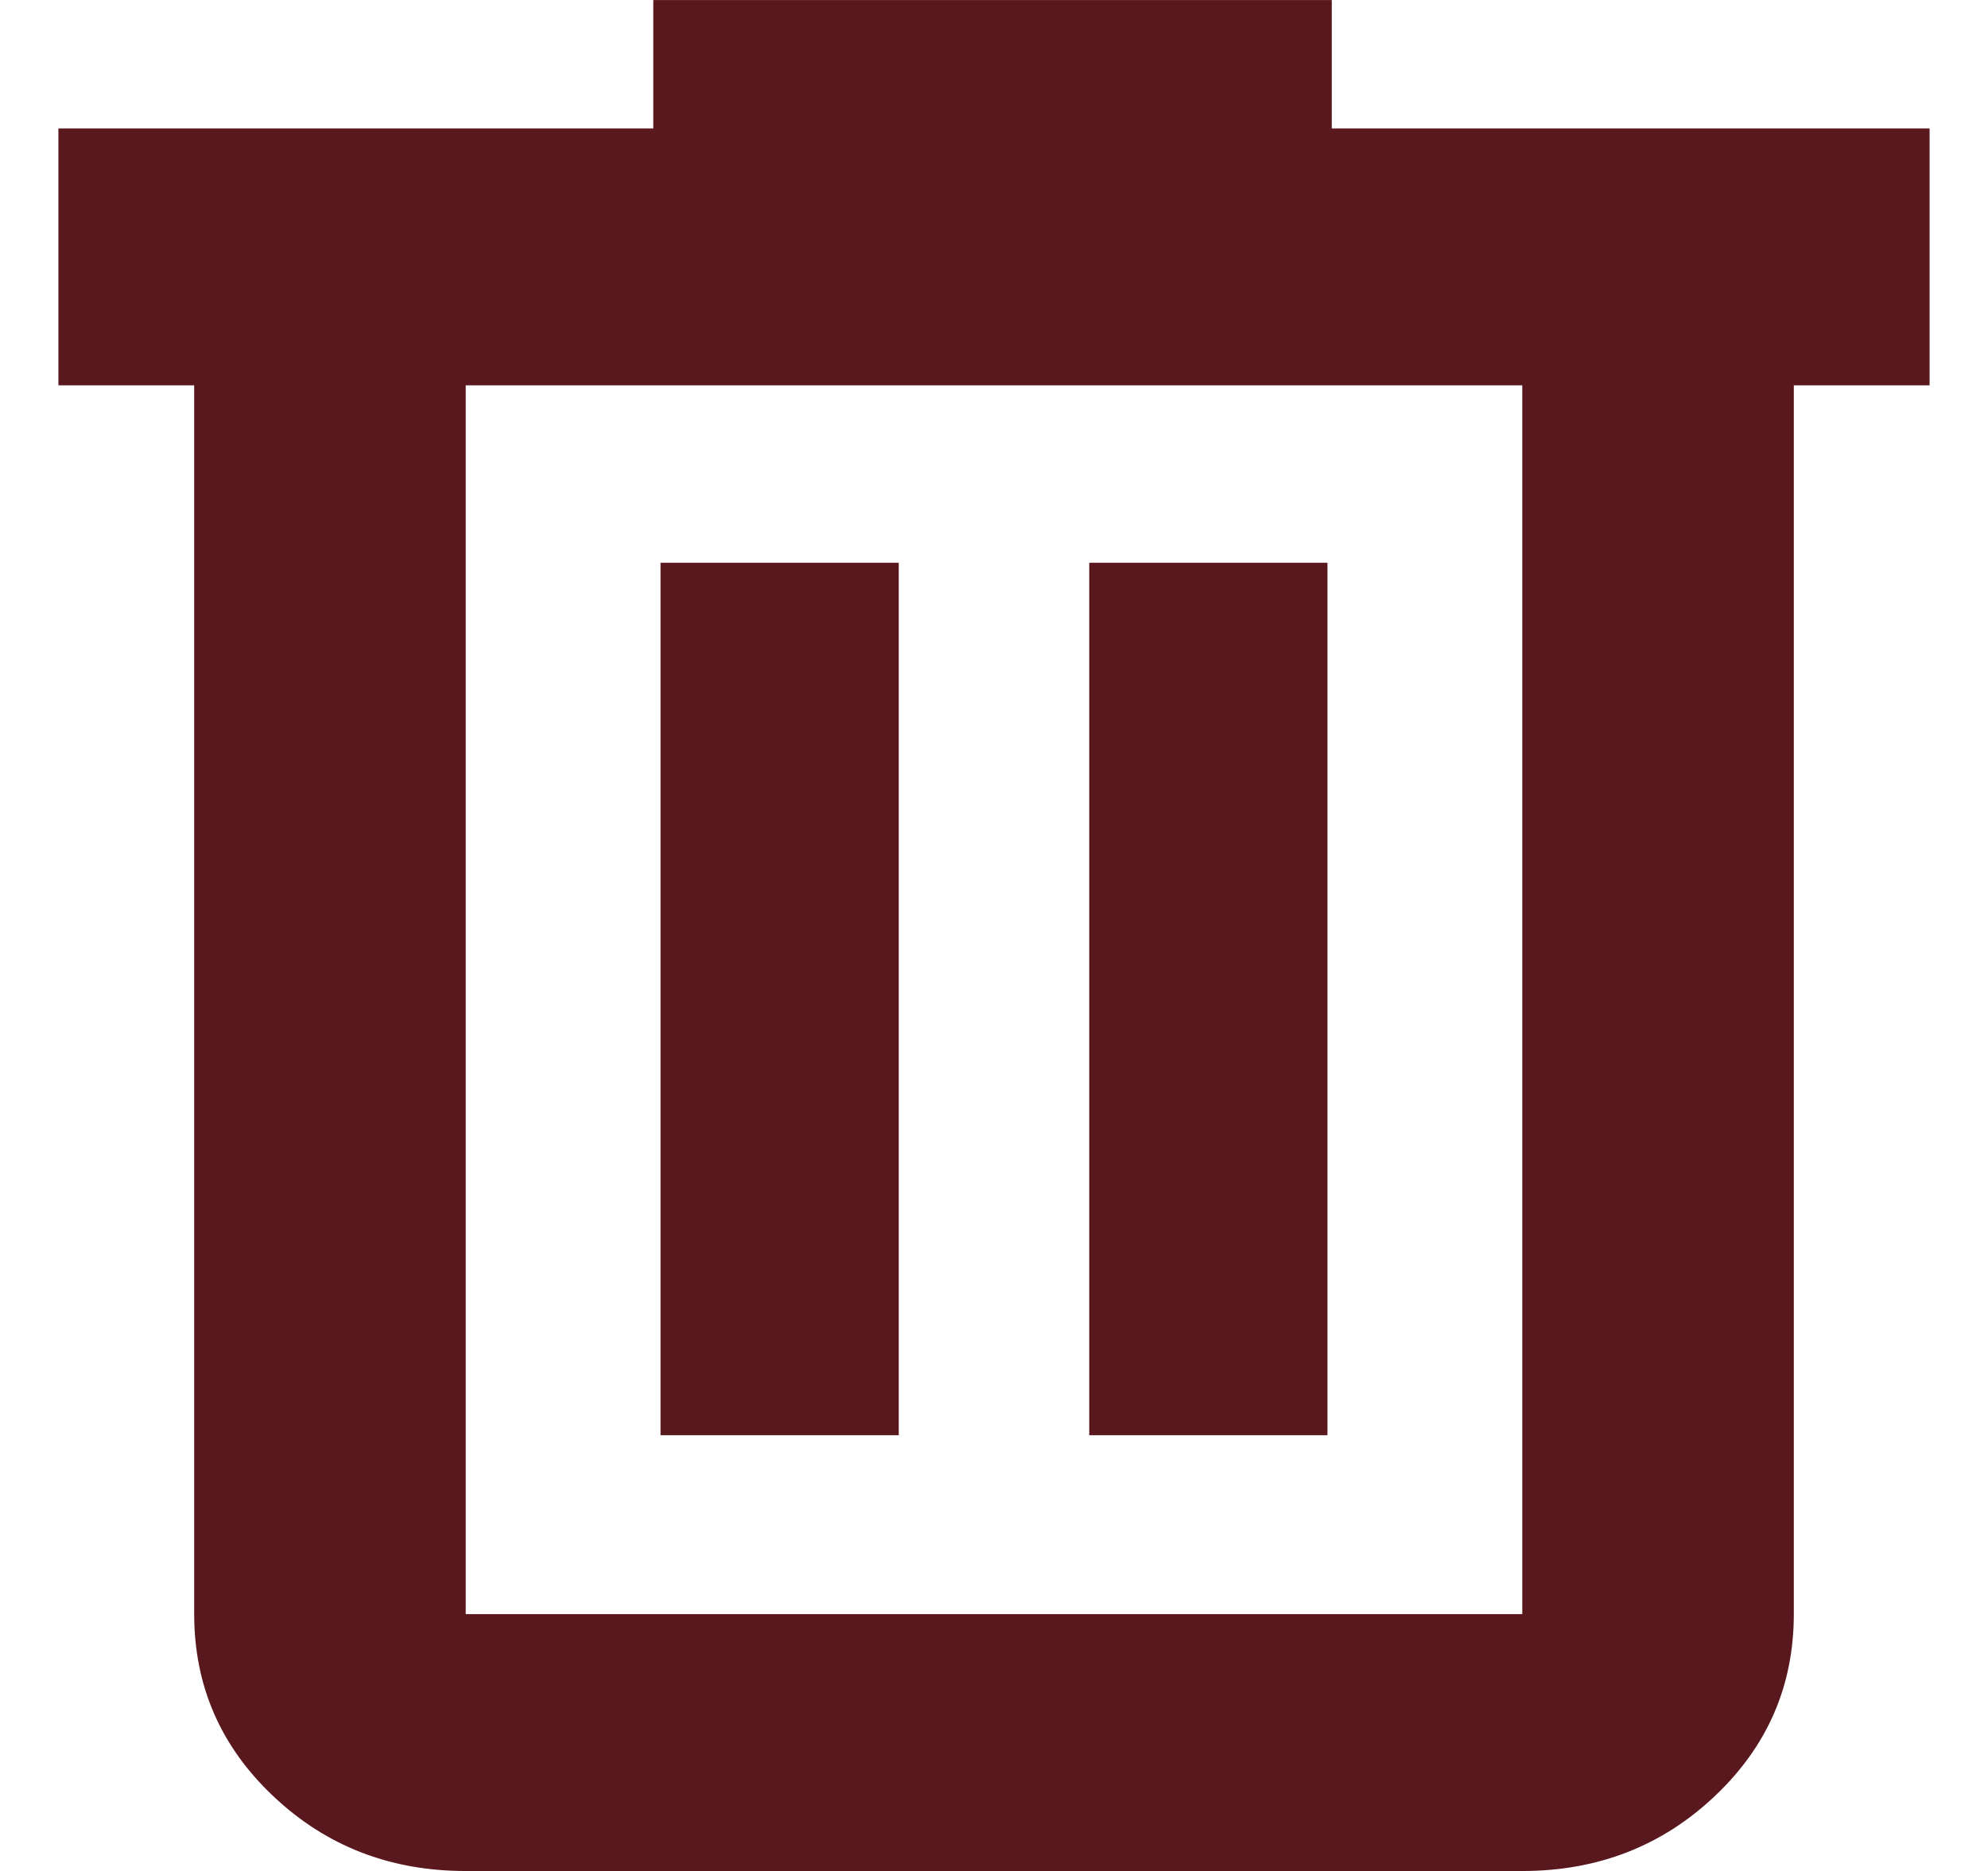
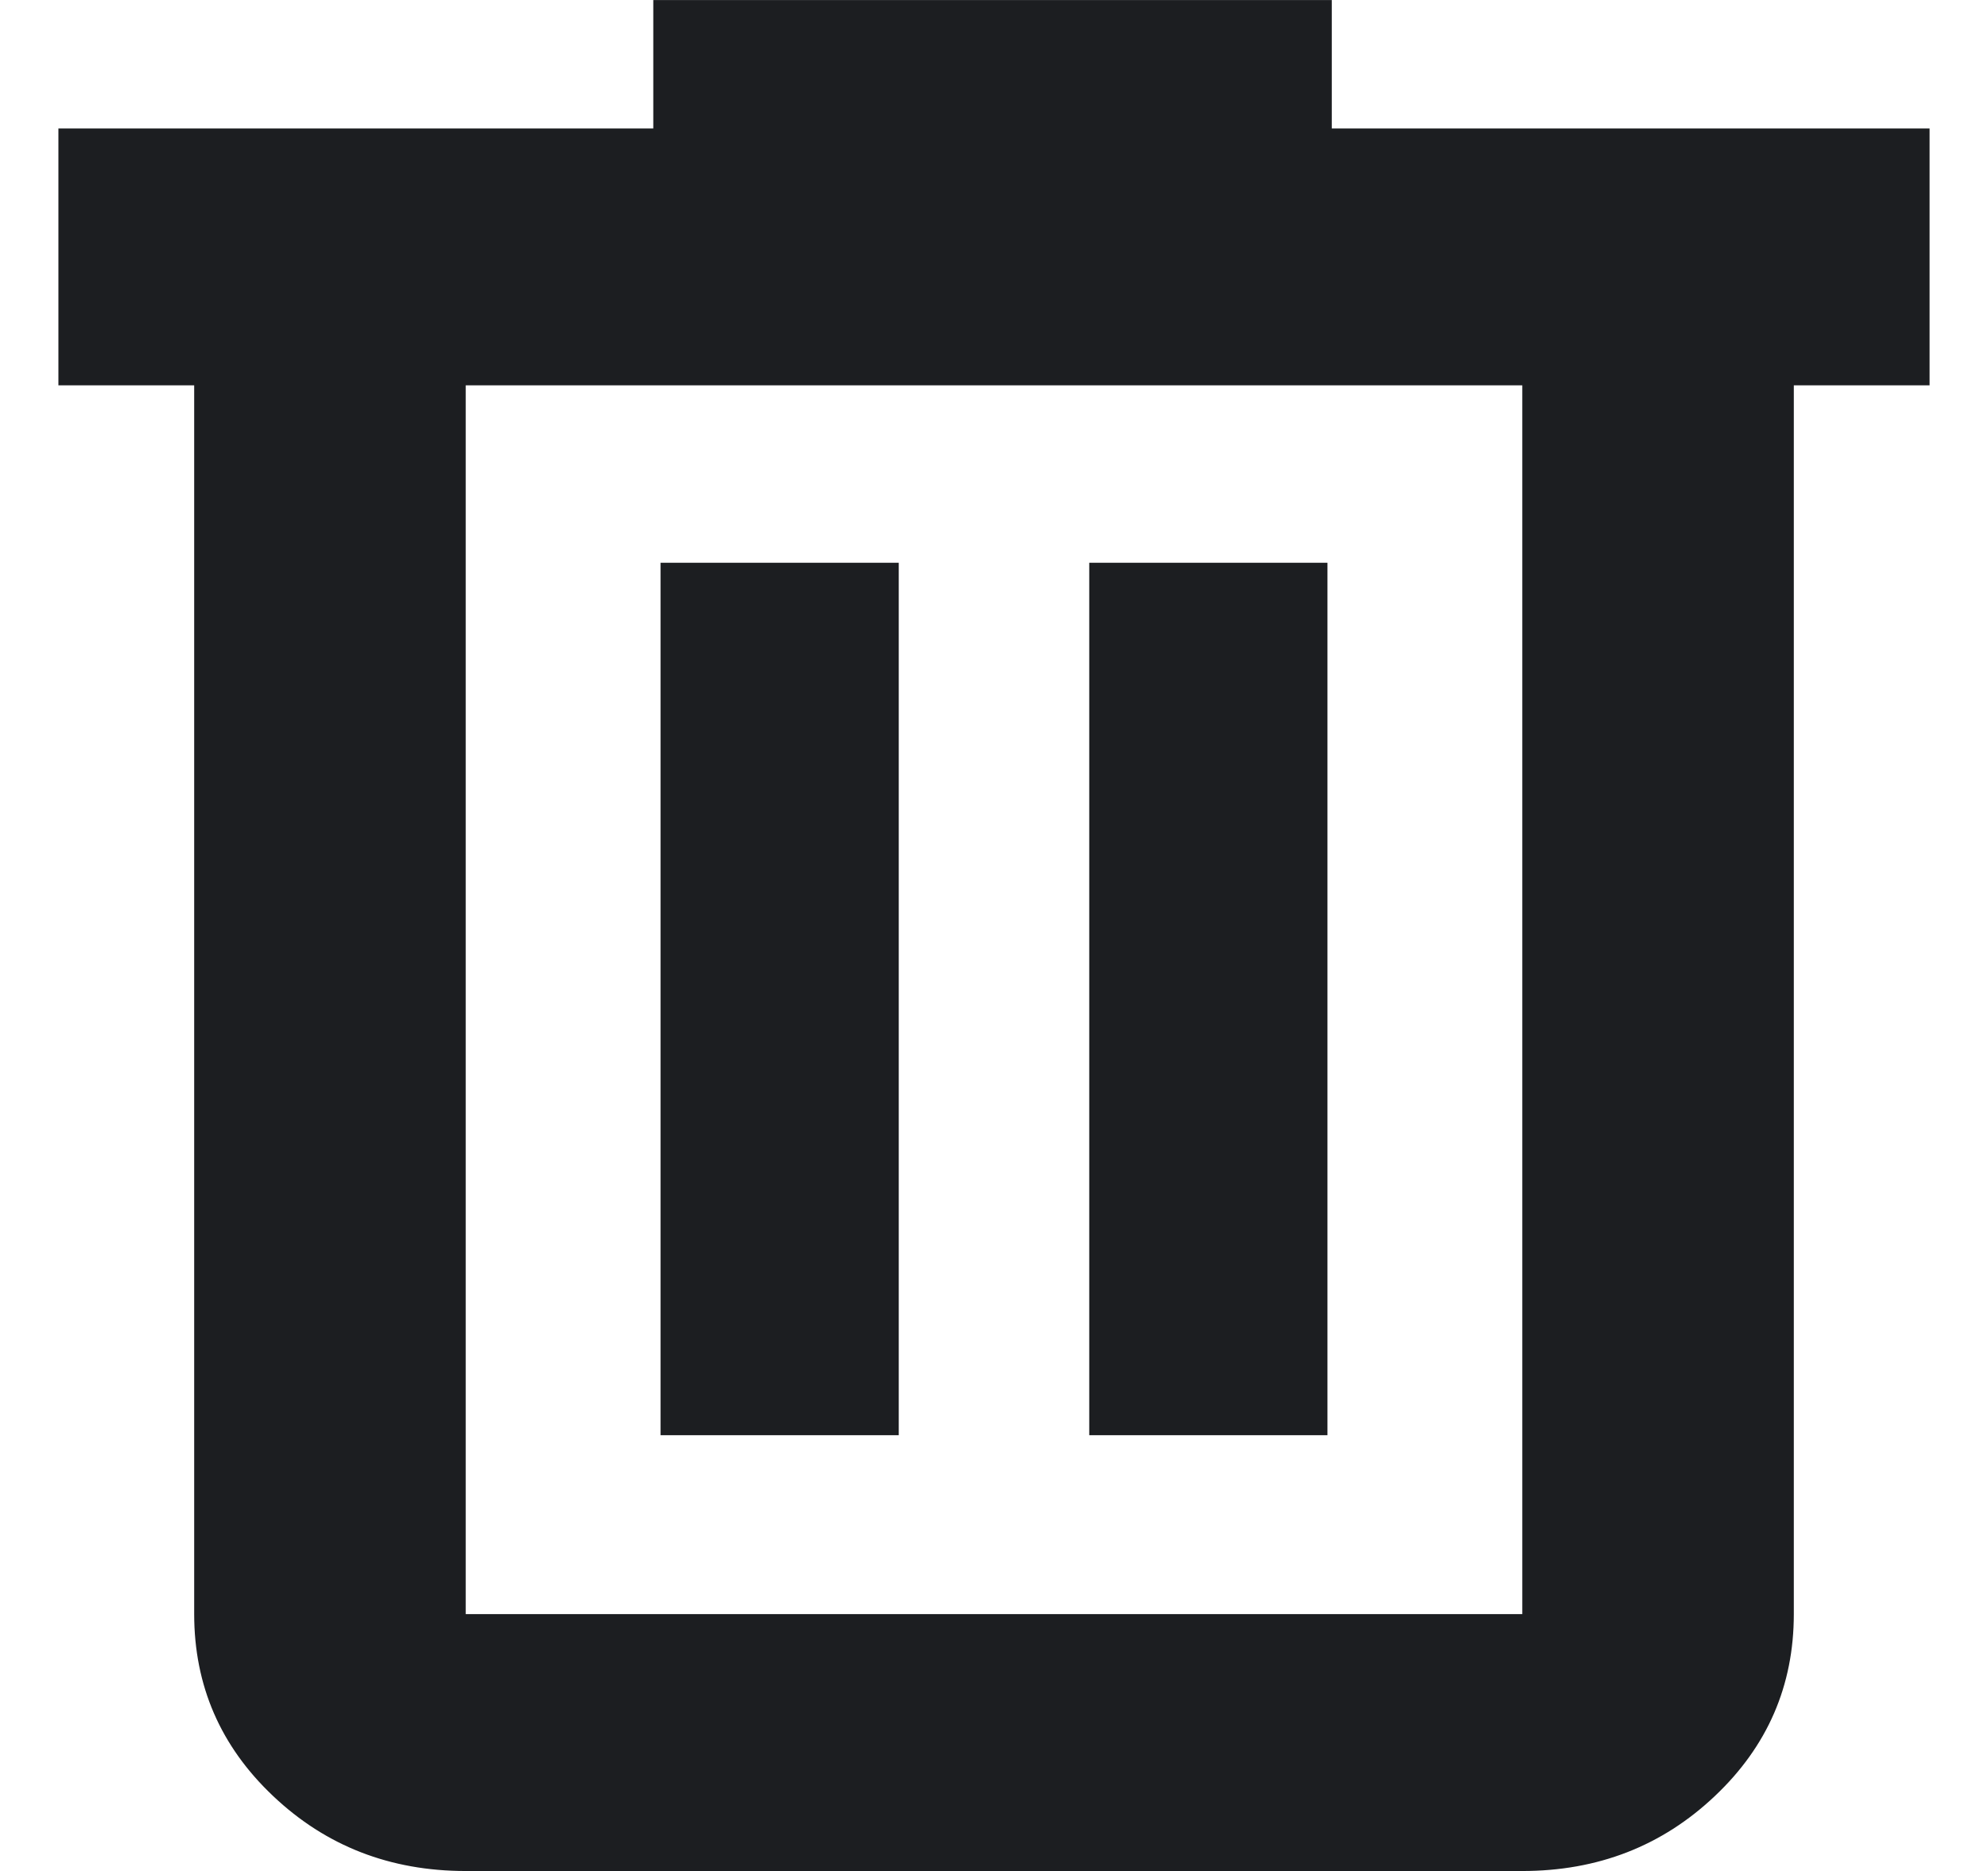
<svg xmlns="http://www.w3.org/2000/svg" width="17" height="16" viewBox="0 0 17 16" fill="none">
-   <path d="M1.673 3.295V3.283H1.661H0.512V1.111H5.587H5.599V1.098V0.013H11.376V1.098V1.111H11.389H16.488V3.283H15.339H15.327V3.295V13.803C15.327 14.412 15.103 14.928 14.655 15.351C14.207 15.775 13.661 15.988 13.017 15.988H3.983C3.339 15.988 2.793 15.775 2.345 15.351C1.897 14.928 1.673 14.412 1.673 13.803V3.295ZM13.03 3.295V3.283H13.017H3.983H3.97V3.295V13.803V13.816H3.983H13.017H13.03V13.803V3.295ZM7.673 4.825V12.261H5.661V4.825H7.673ZM11.339 4.825V12.261H9.327V4.825H11.339Z" fill="#58181D" stroke="#58181D" stroke-width="0.025" />
+   <path d="M1.673 3.295V3.283H1.661H0.512V1.111H5.587H5.599V1.098V0.013H11.376V1.098V1.111H11.389H16.488V3.283H15.339H15.327V3.295V13.803C15.327 14.412 15.103 14.928 14.655 15.351C14.207 15.775 13.661 15.988 13.017 15.988H3.983C3.339 15.988 2.793 15.775 2.345 15.351C1.897 14.928 1.673 14.412 1.673 13.803V3.295ZM13.03 3.295V3.283H13.017H3.983H3.97V3.295V13.803V13.816H3.983H13.017H13.03V13.803V3.295ZM7.673 4.825V12.261H5.661V4.825H7.673ZM11.339 4.825V12.261H9.327V4.825H11.339Z" fill="#1C1E21" stroke="#1C1E21" stroke-width="0.025" />
</svg>
